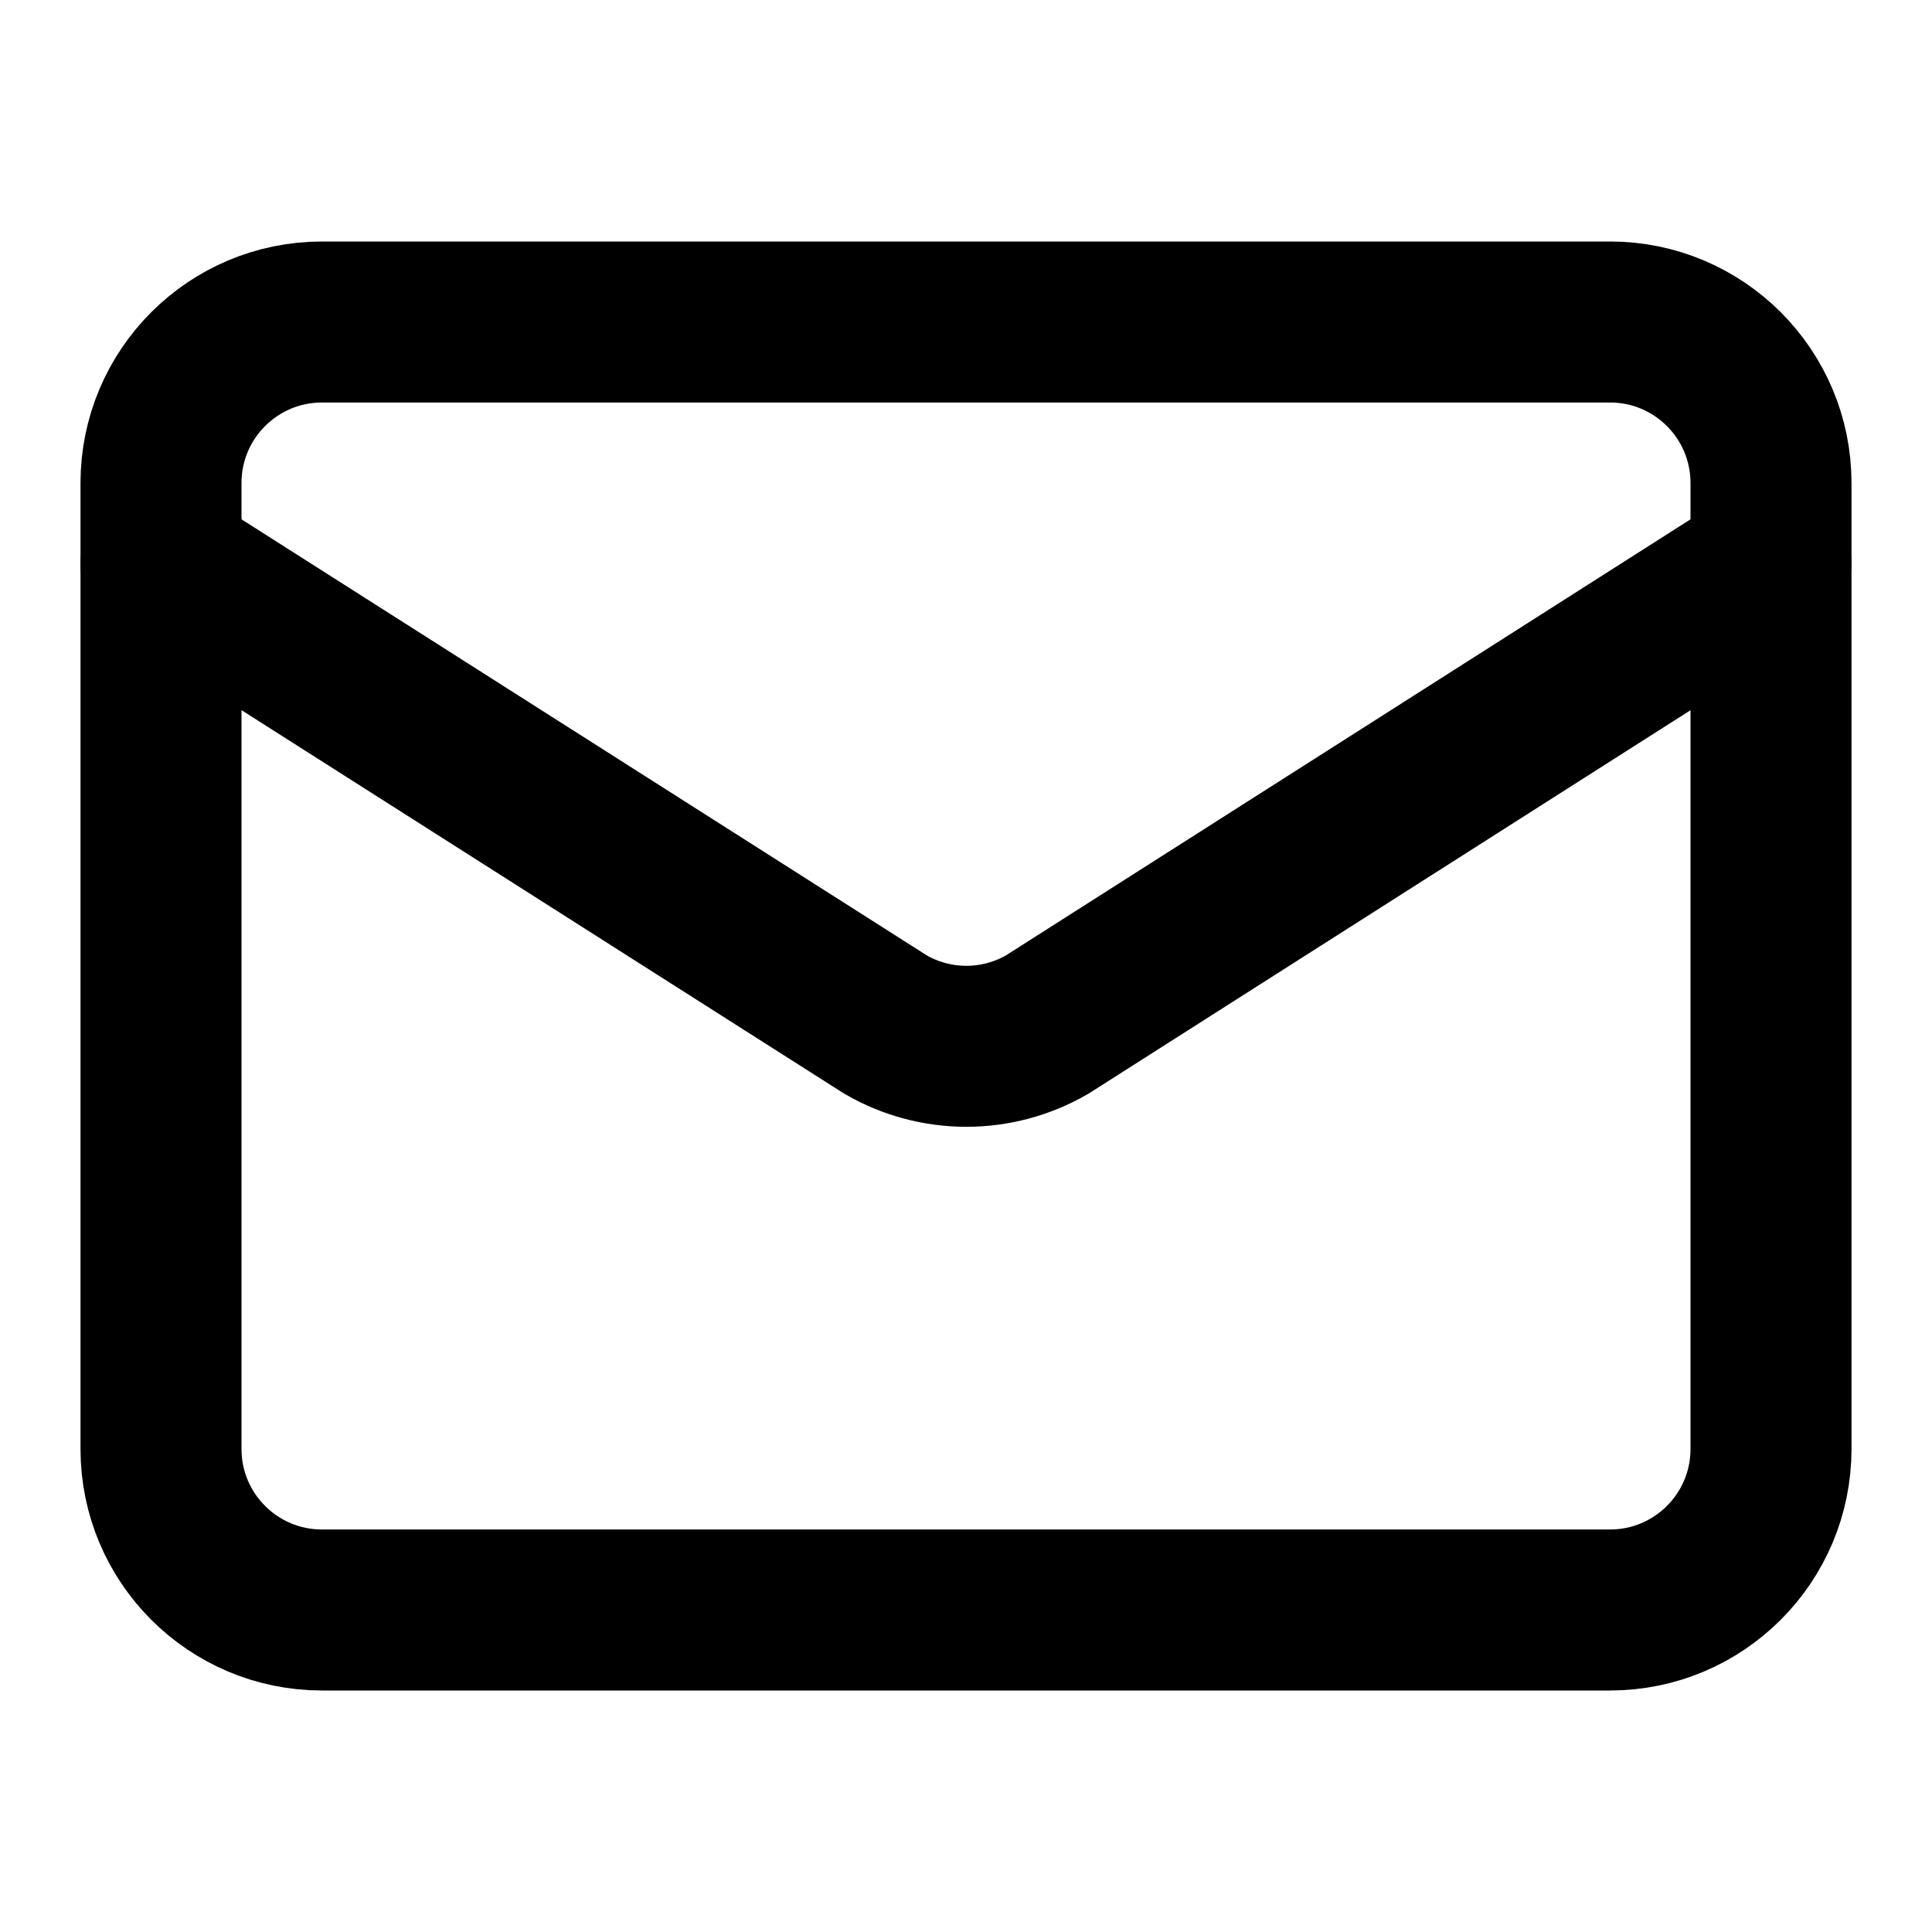
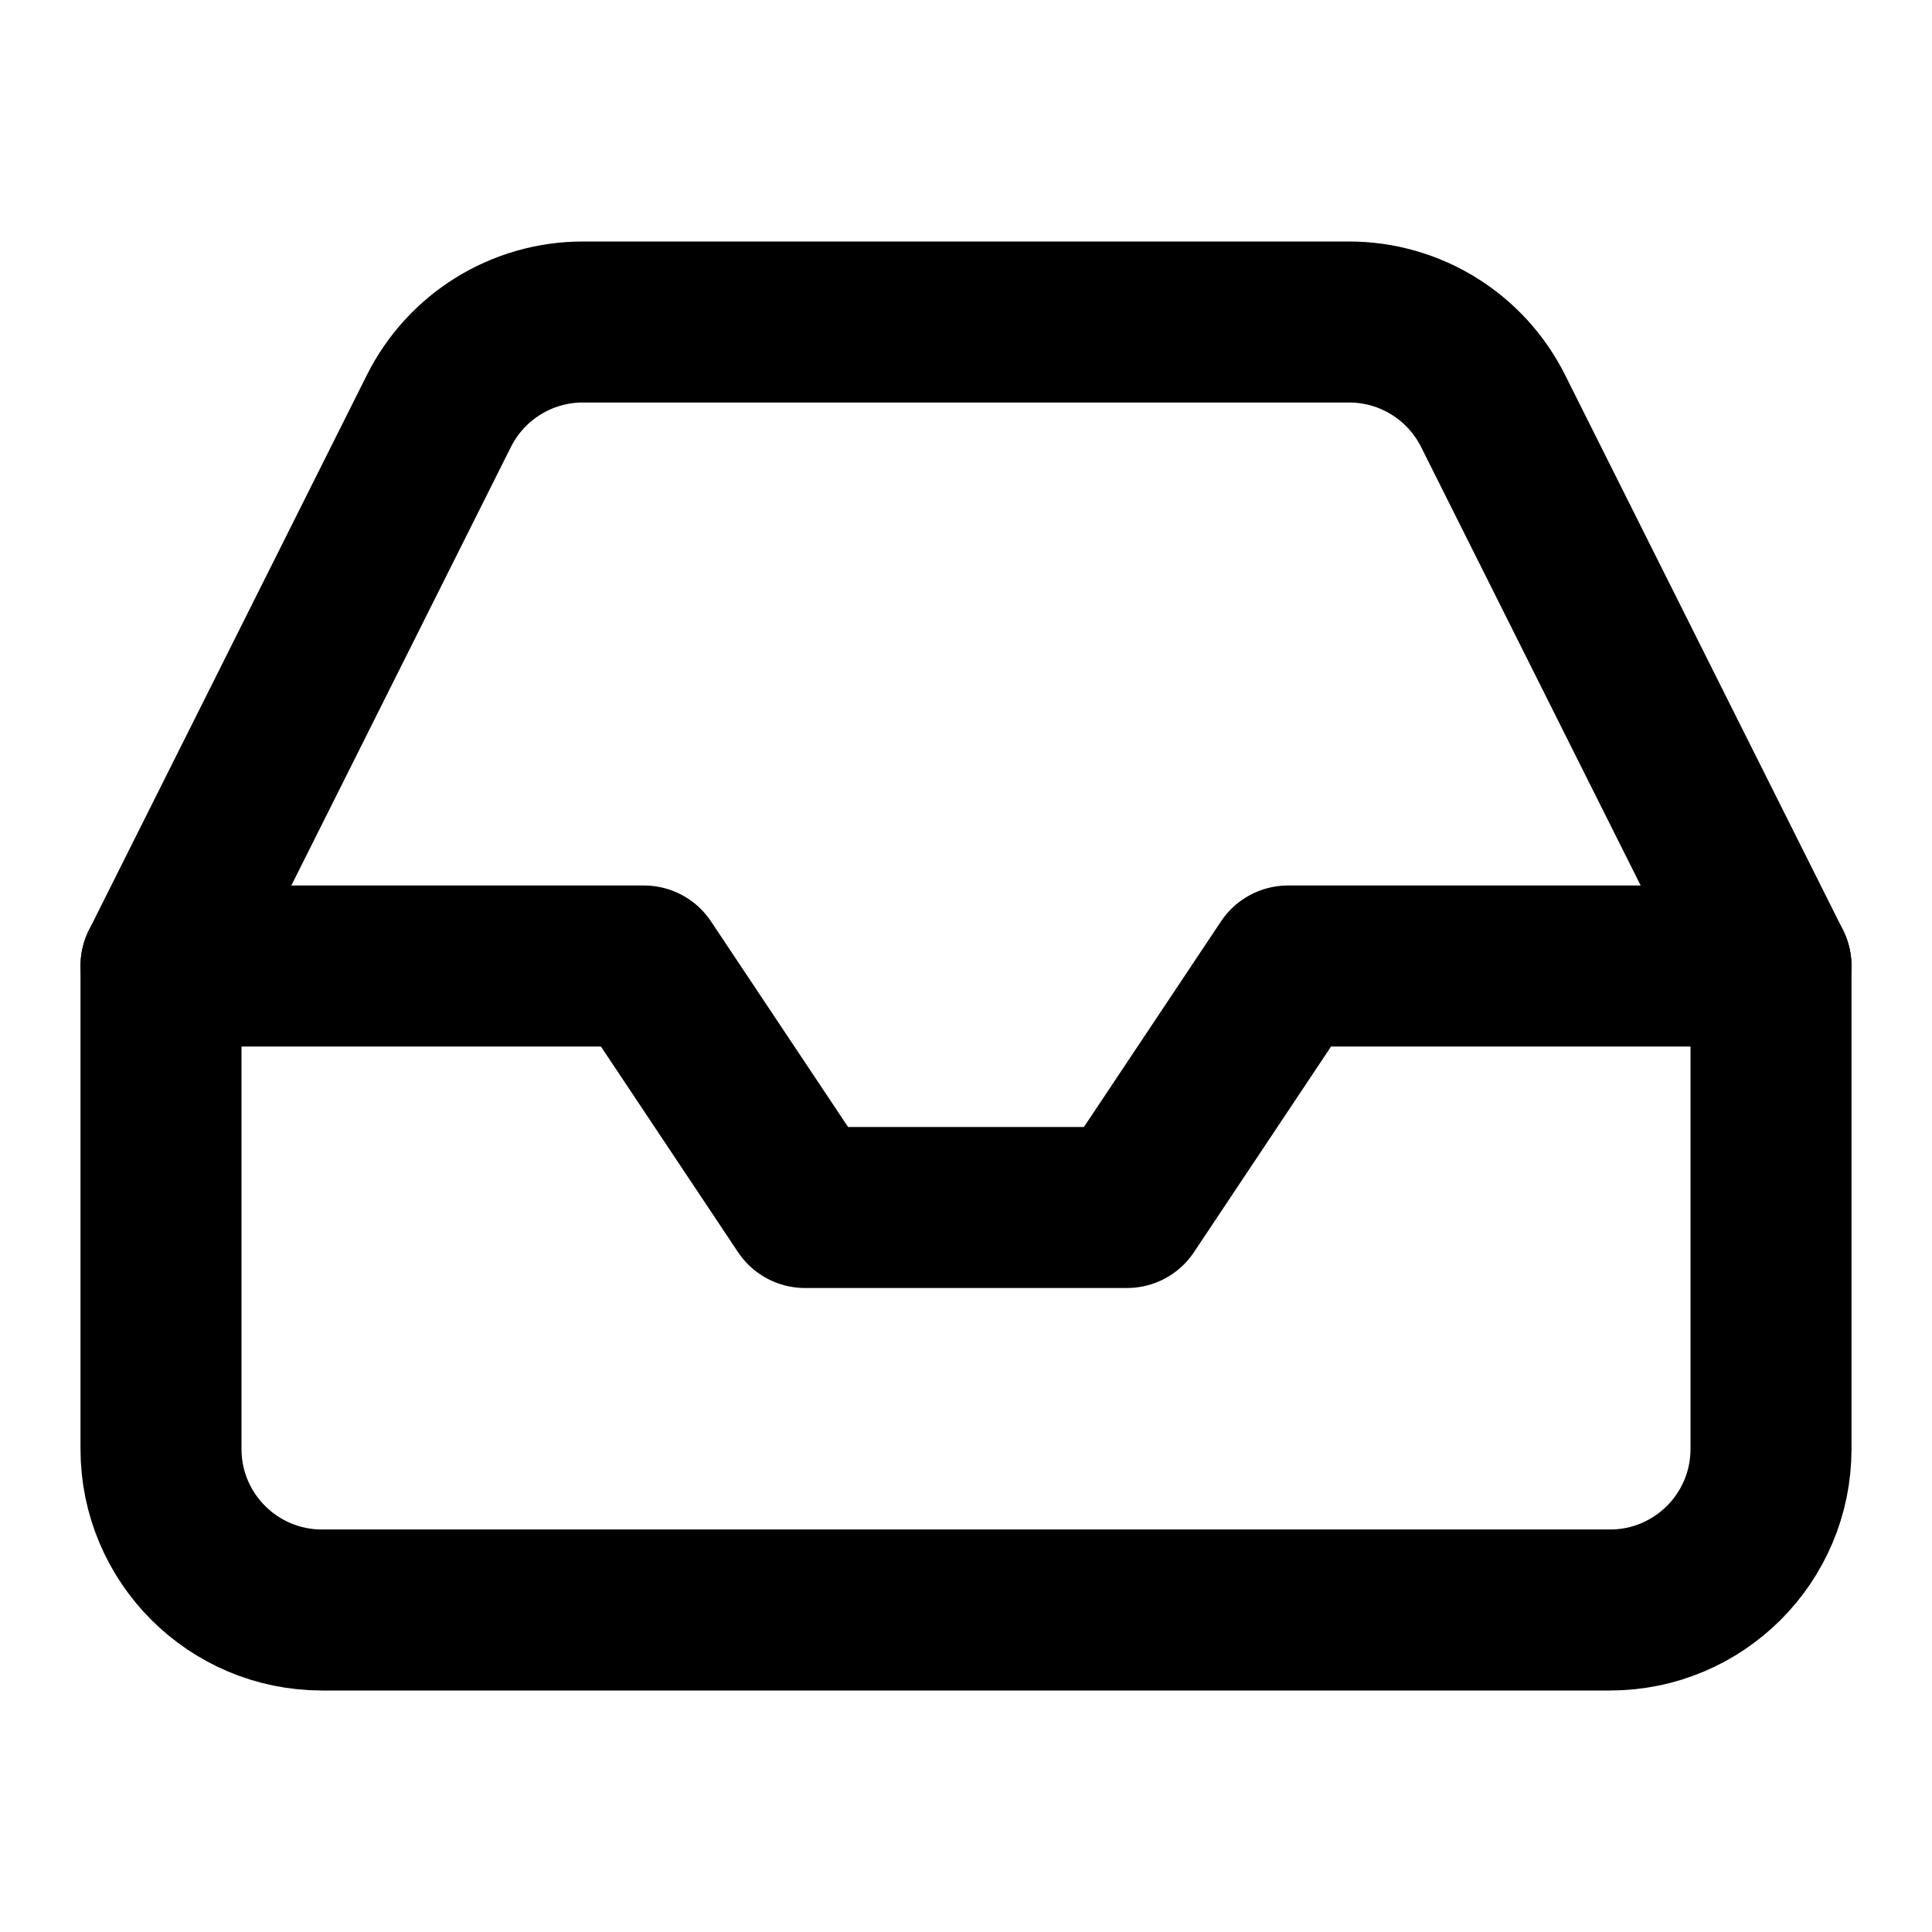
<svg xmlns="http://www.w3.org/2000/svg" viewBox="0 0 24 24" width="24" height="24">
  <g fill="none" stroke="#000" stroke-width="2" stroke-linecap="round" stroke-linejoin="round">
-     <path d="m22 7-8.991 5.727a2 2 0 0 1-2.009 0L2 7" />
-     <rect x="2" y="4" width="20" height="16" rx="2" />
+     <path d="M22 12h-6l-2 3h-4l-2-3H2" />
+     <path d="M5.45 5.11 2 12v6a2 2 0 0 0 2 2h16a2 2 0 0 0 2-2v-6l-3.45-6.89A2 2 0 0 0 16.76 4H7.24a2 2 0 0 0-1.79 1.11z" />
  </g>
</svg>
